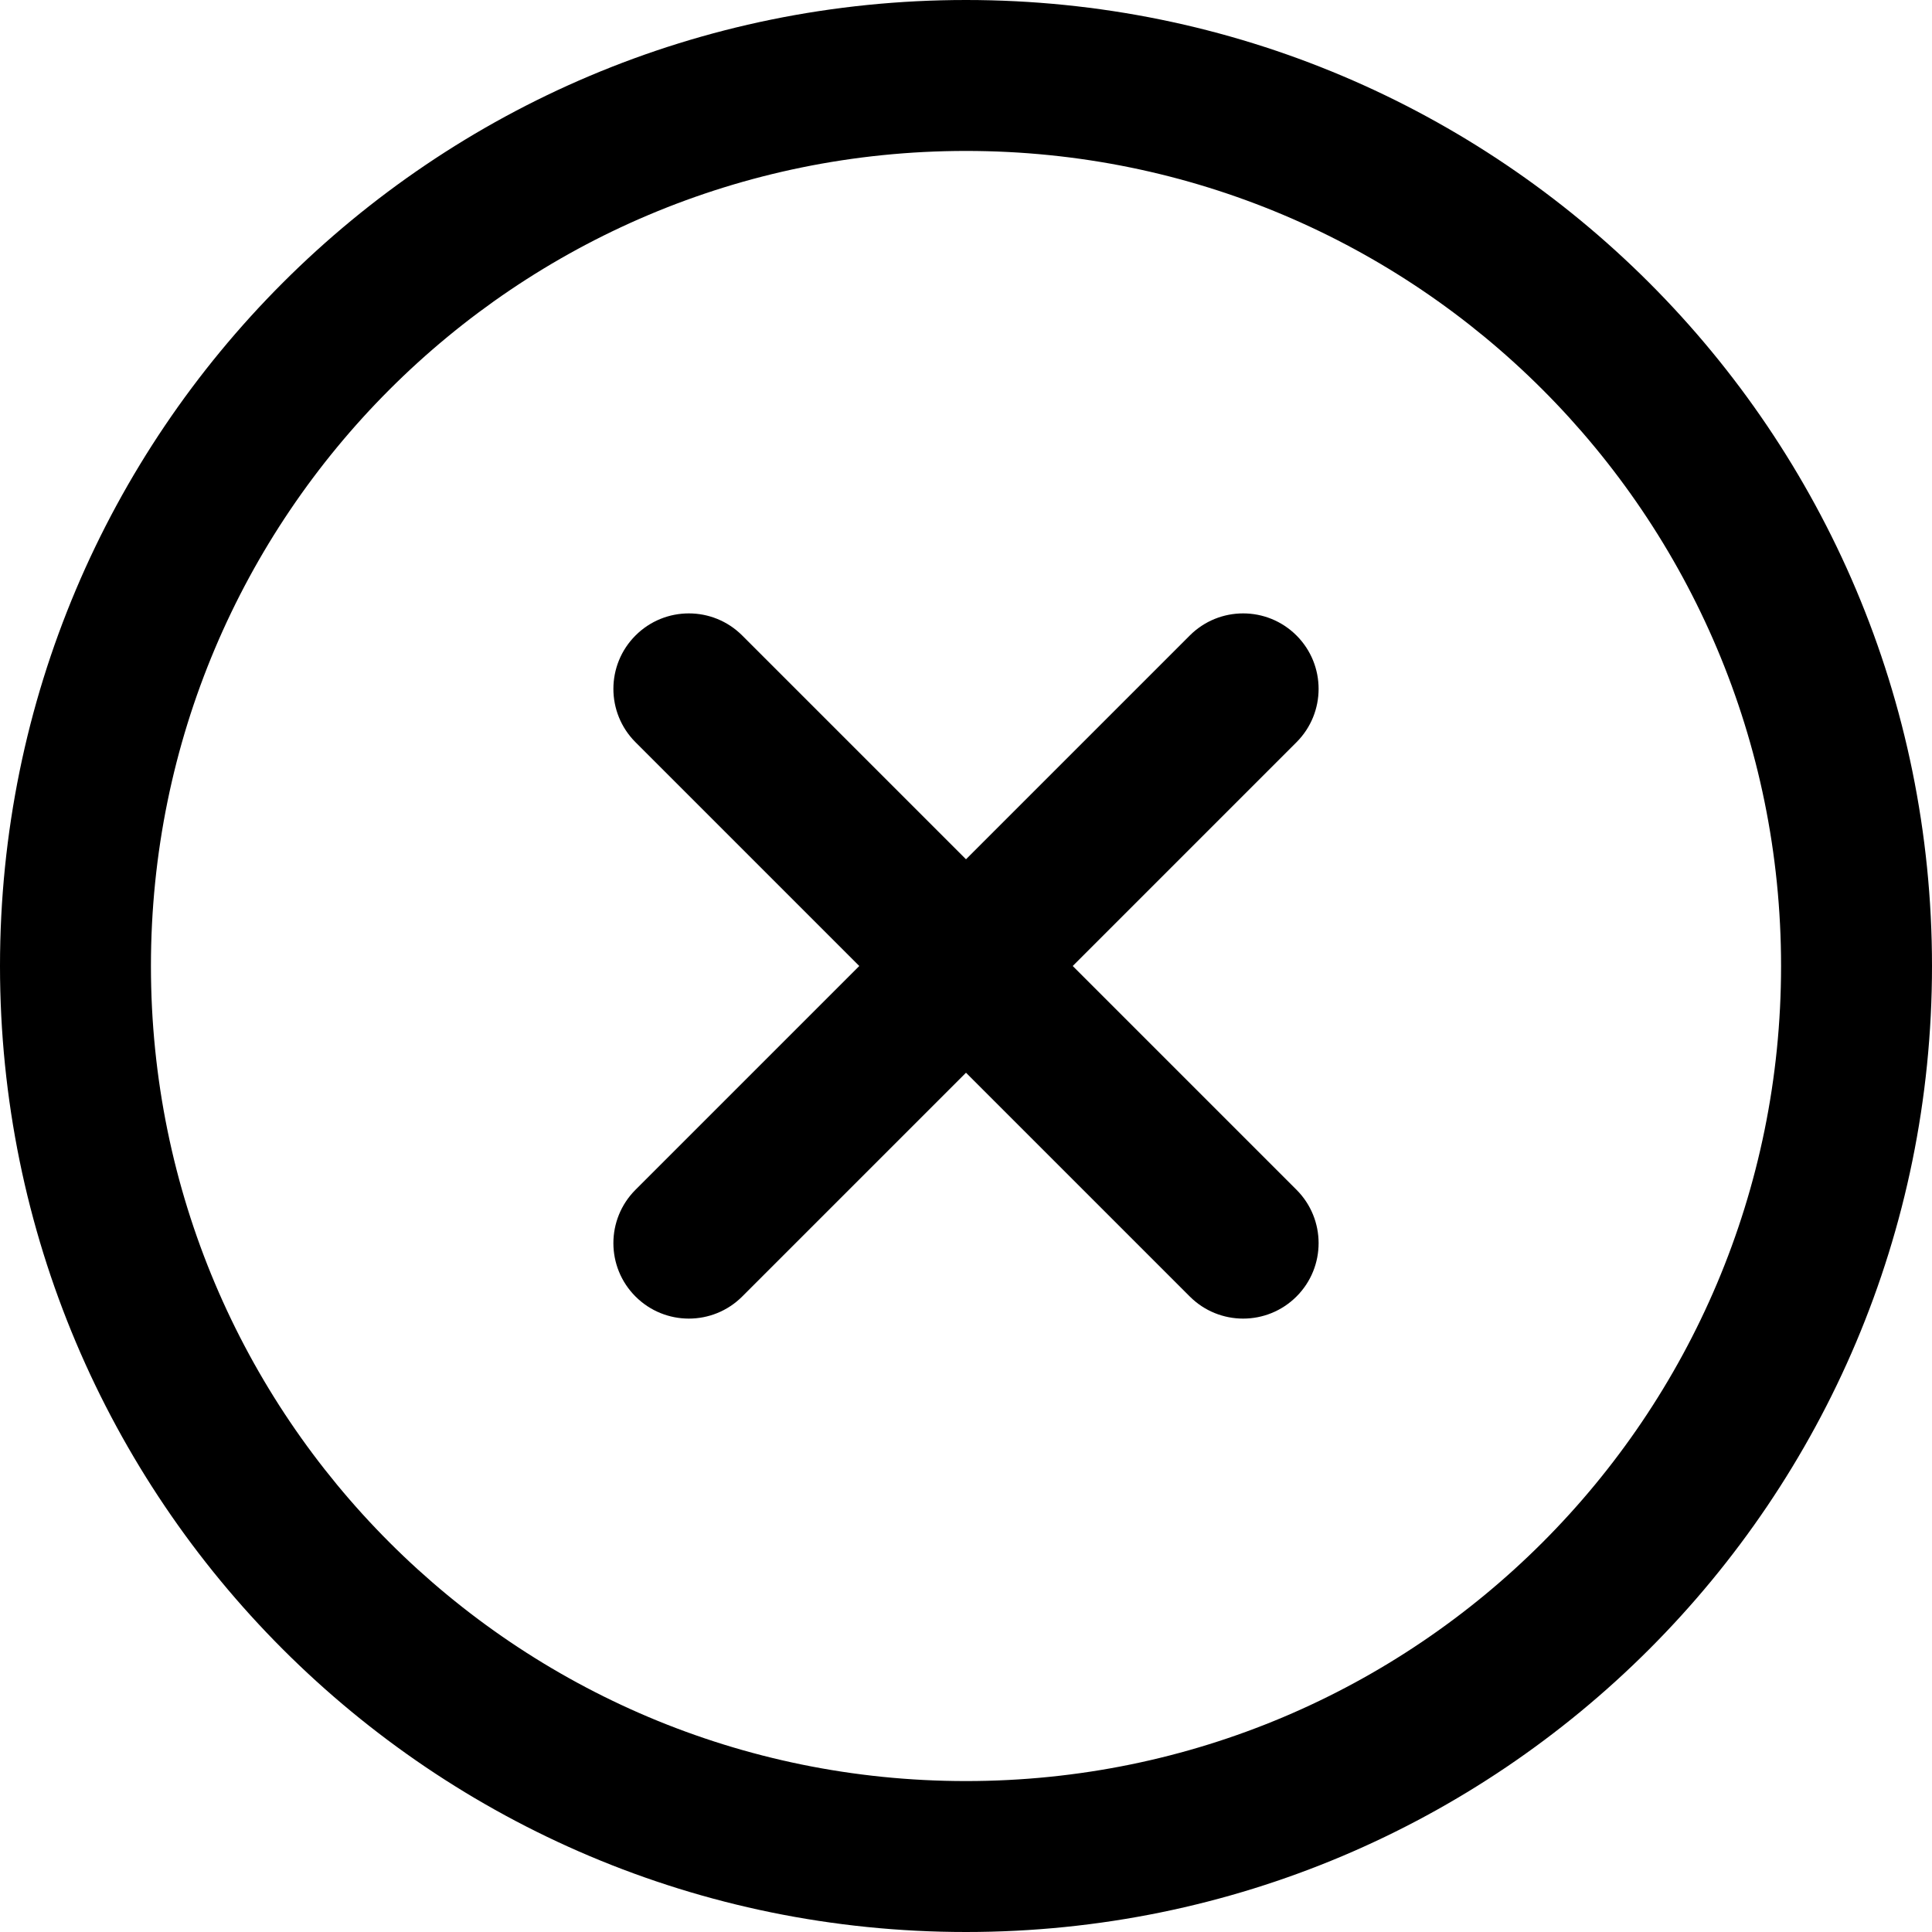
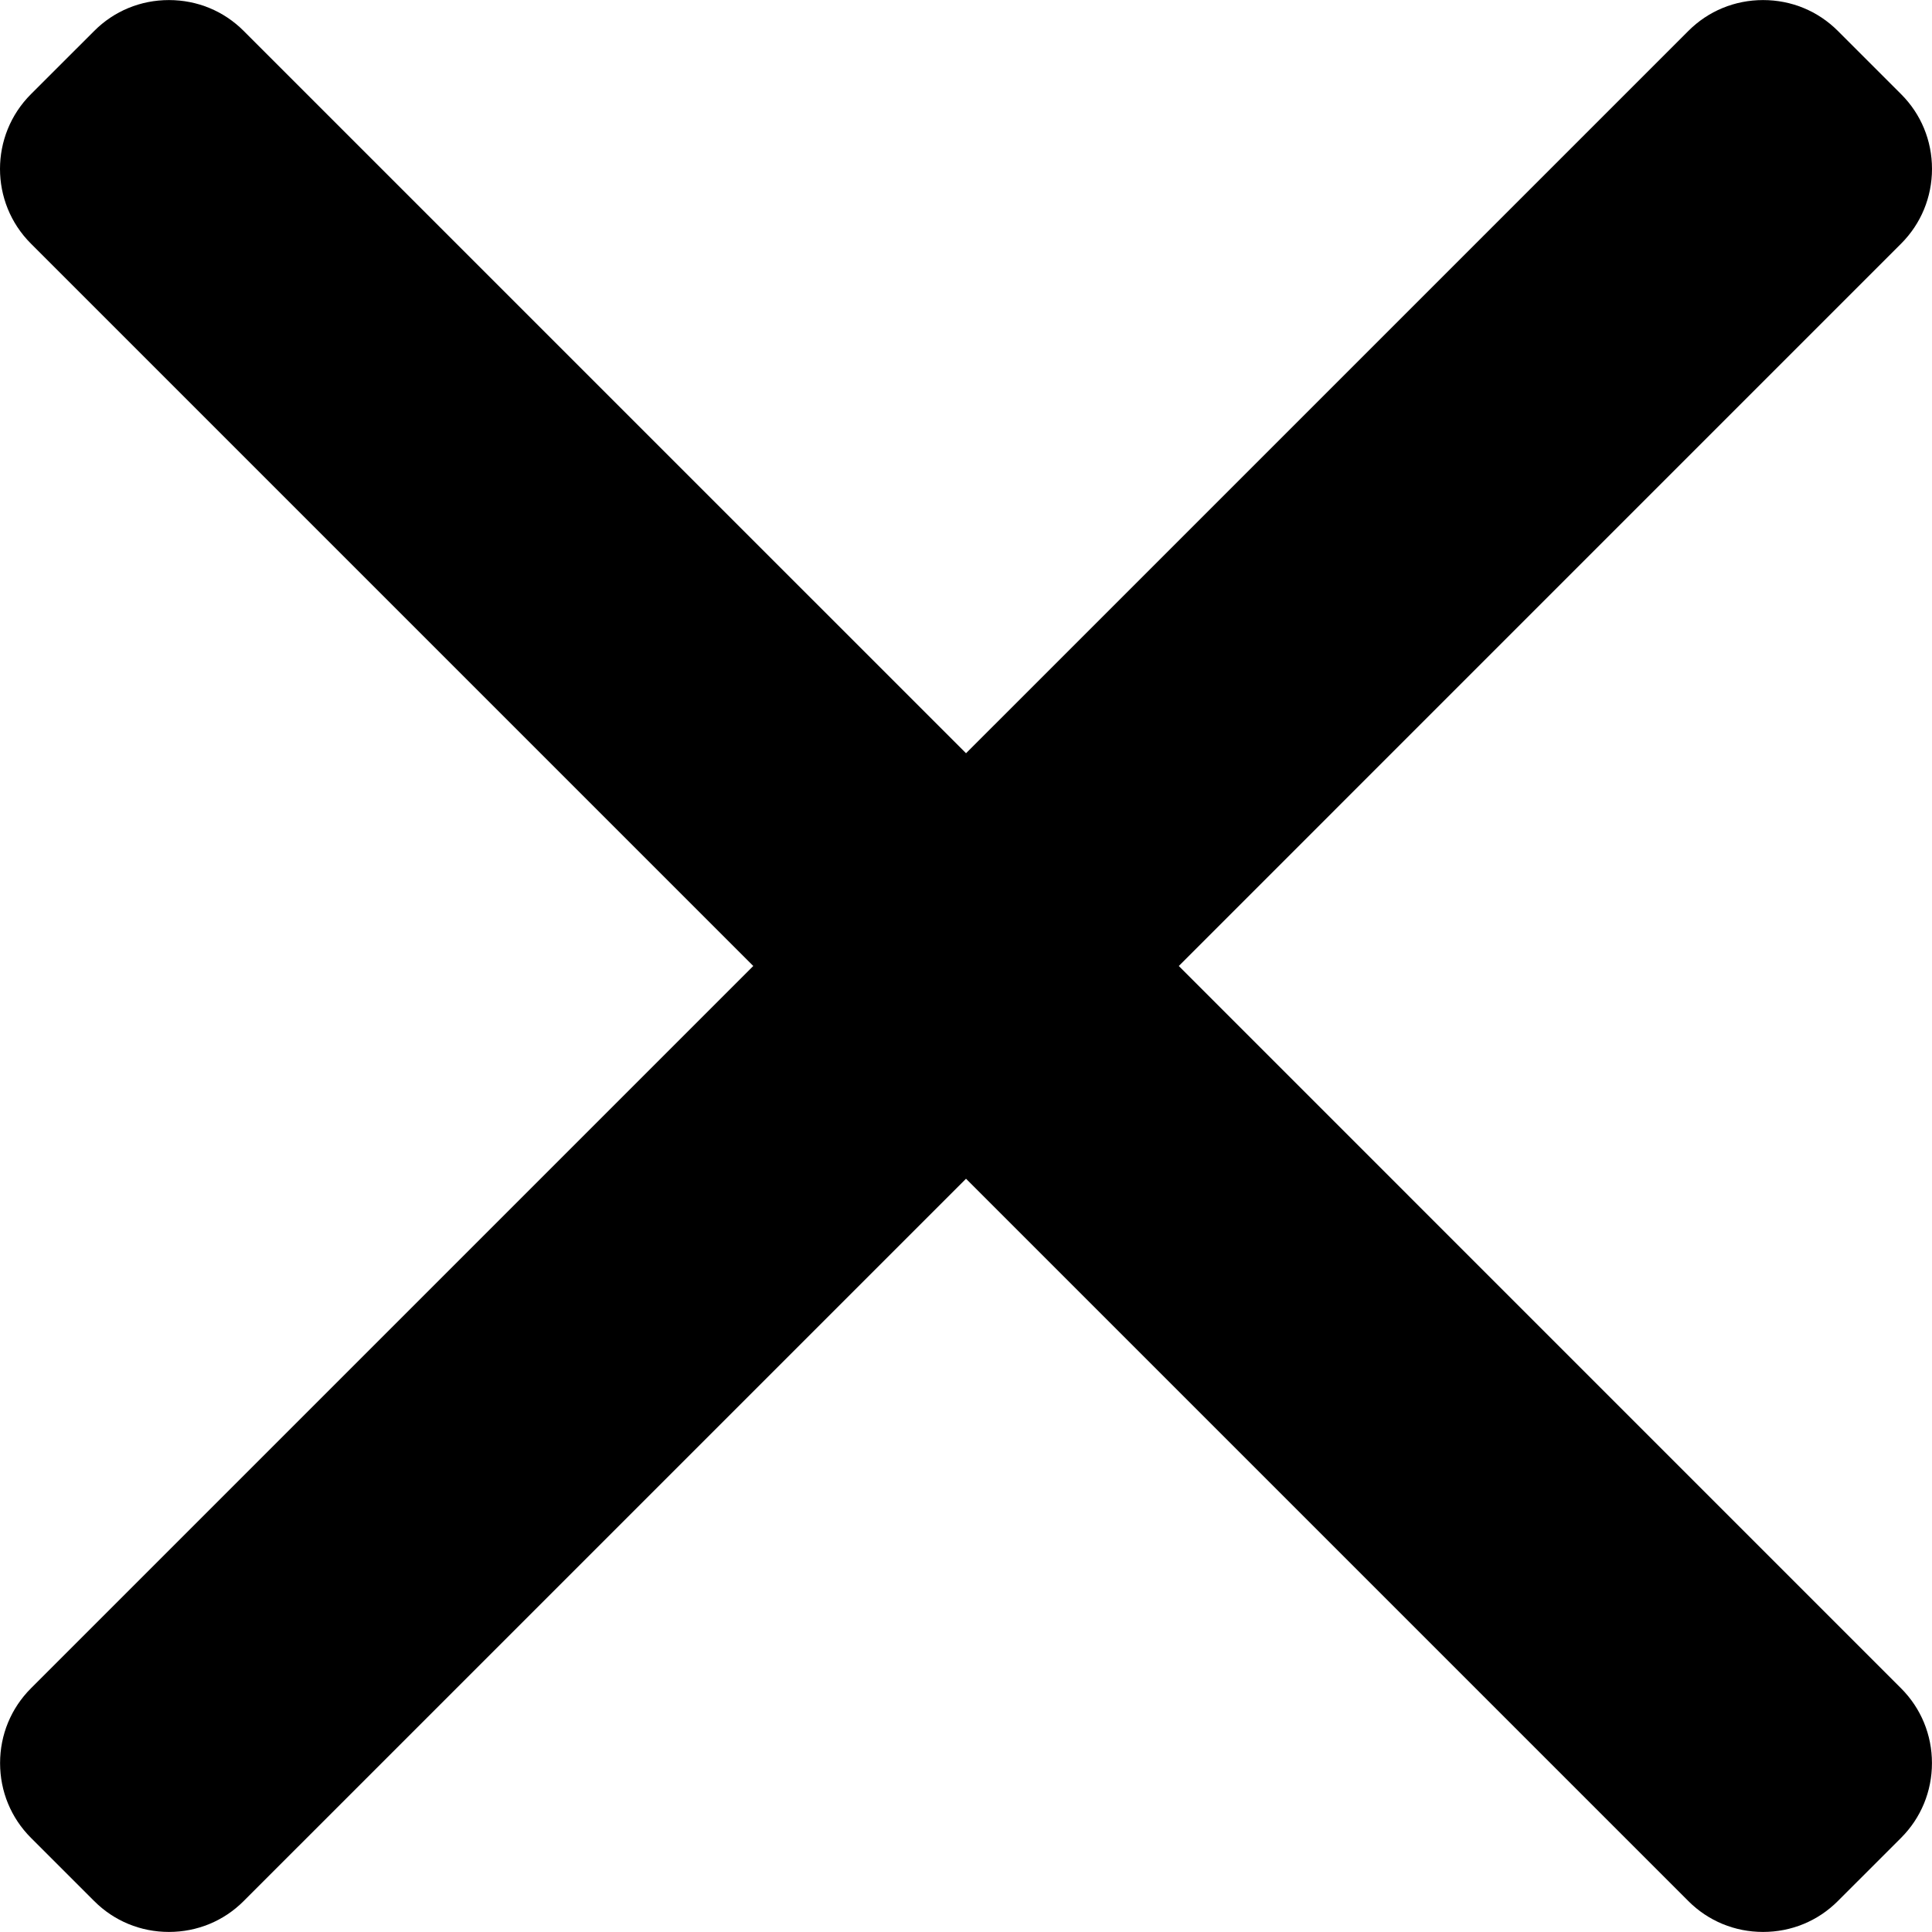
- <svg xmlns="http://www.w3.org/2000/svg" viewBox="0 0 512 512">
-   <path d="M256 0C114.508 0 0 114.497 0 256c0 141.493 114.497 256 256 256 141.492 0 256-114.497 256-256C512 114.507 397.503 0 256 0zm0 472c-119.384 0-216-96.607-216-216 0-119.385 96.607-216 216-216 119.384 0 216 96.607 216 216 0 119.385-96.607 216-216 216zm87.586-156.698L284.284 256l59.302-59.302c7.81-7.81 7.811-20.473.001-28.284s-20.475-7.81-28.284 0L256 227.716l-59.303-59.302c-7.809-7.811-20.474-7.811-28.284 0s-7.81 20.474.001 28.284L227.716 256l-59.302 59.302c-7.811 7.811-7.812 20.474-.001 28.284s20.476 7.809 28.284 0L256 284.284l59.303 59.302c7.808 7.81 20.473 7.811 28.284 0s7.81-20.474-.001-28.284z" />
+ <svg xmlns="http://www.w3.org/2000/svg" viewBox="0 0 492 492">
+   <path d="M300.188,246L484.14,62.04c5.06-5.064,7.852-11.82,7.86-19.024c0-7.208-2.792-13.972-7.86-19.028L468.02,7.872   c-5.068-5.076-11.824-7.856-19.036-7.856c-7.2,0-13.956,2.78-19.024,7.856L246.008,191.82L62.048,7.872   c-5.06-5.076-11.82-7.856-19.028-7.856c-7.2,0-13.96,2.78-19.02,7.856L7.872,23.988c-10.496,10.496-10.496,27.568,0,38.052   L191.828,246L7.872,429.952c-5.064,5.072-7.852,11.828-7.852,19.032c0,7.204,2.788,13.96,7.852,19.028l16.124,16.116   c5.06,5.072,11.824,7.856,19.02,7.856c7.208,0,13.968-2.784,19.028-7.856l183.96-183.952l183.952,183.952   c5.068,5.072,11.824,7.856,19.024,7.856h0.008c7.204,0,13.96-2.784,19.028-7.856l16.12-16.116   c5.06-5.064,7.852-11.824,7.852-19.028c0-7.204-2.792-13.96-7.852-19.028L300.188,246z" />
</svg>
